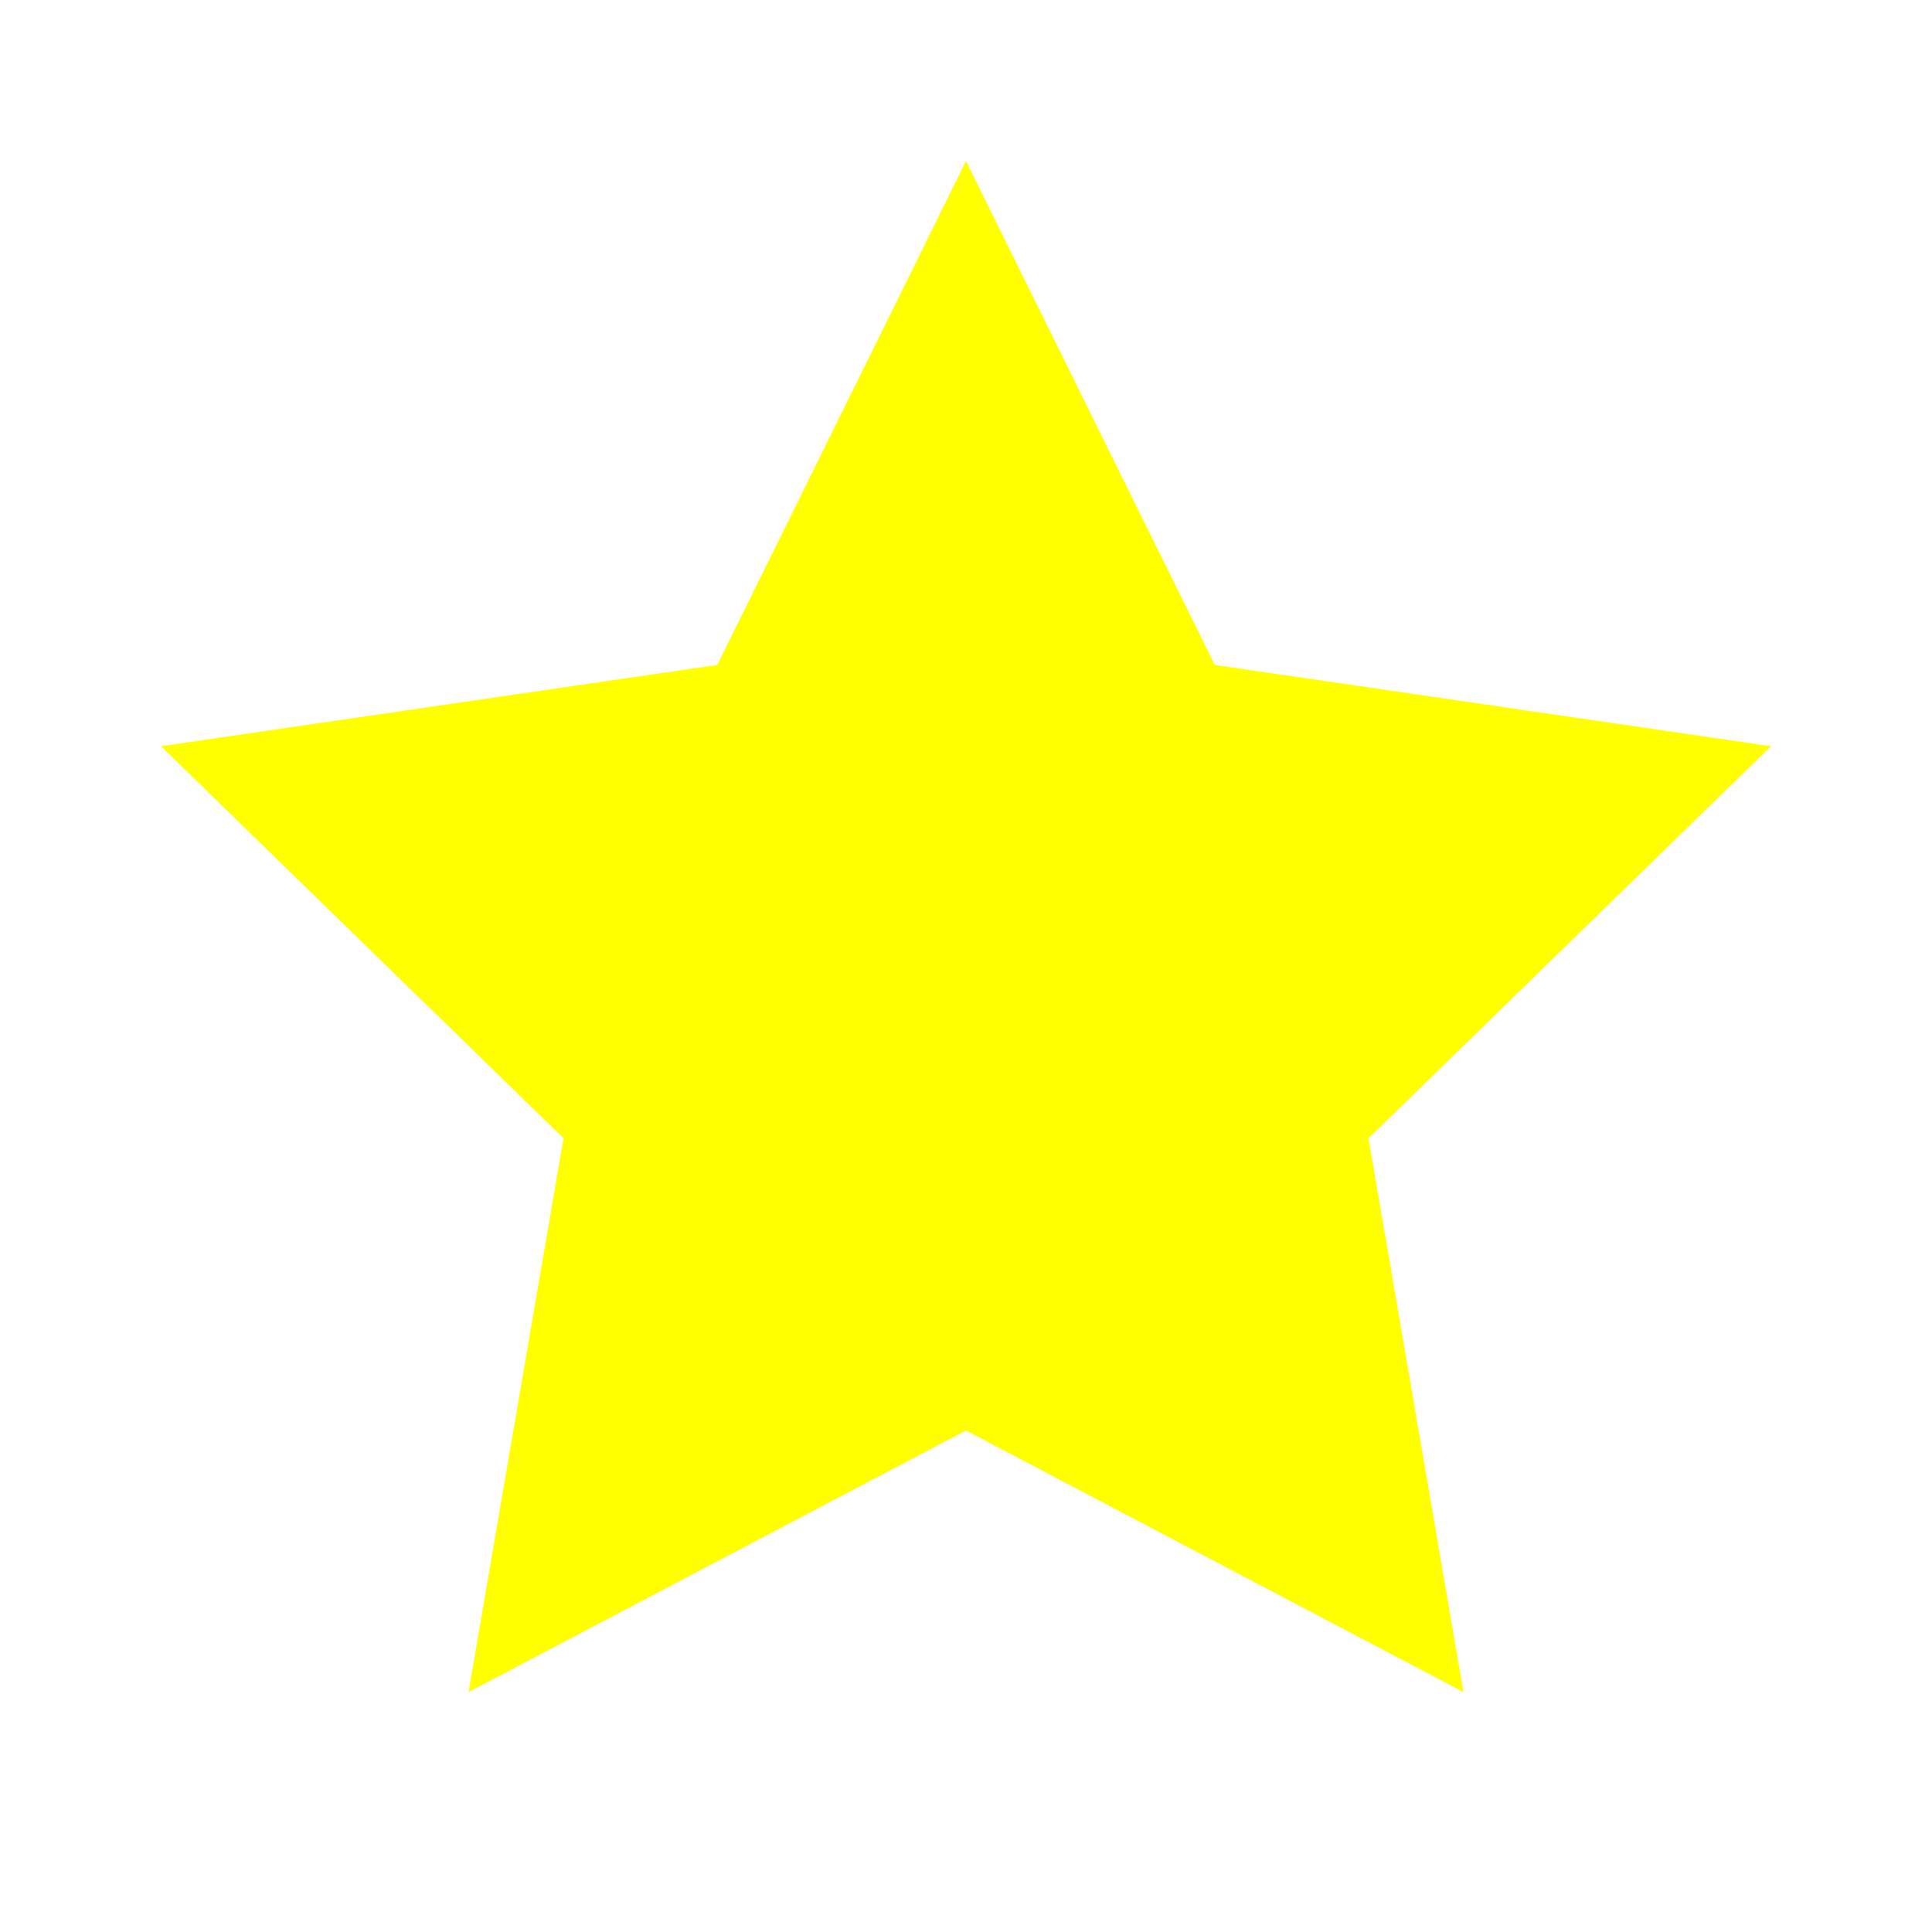
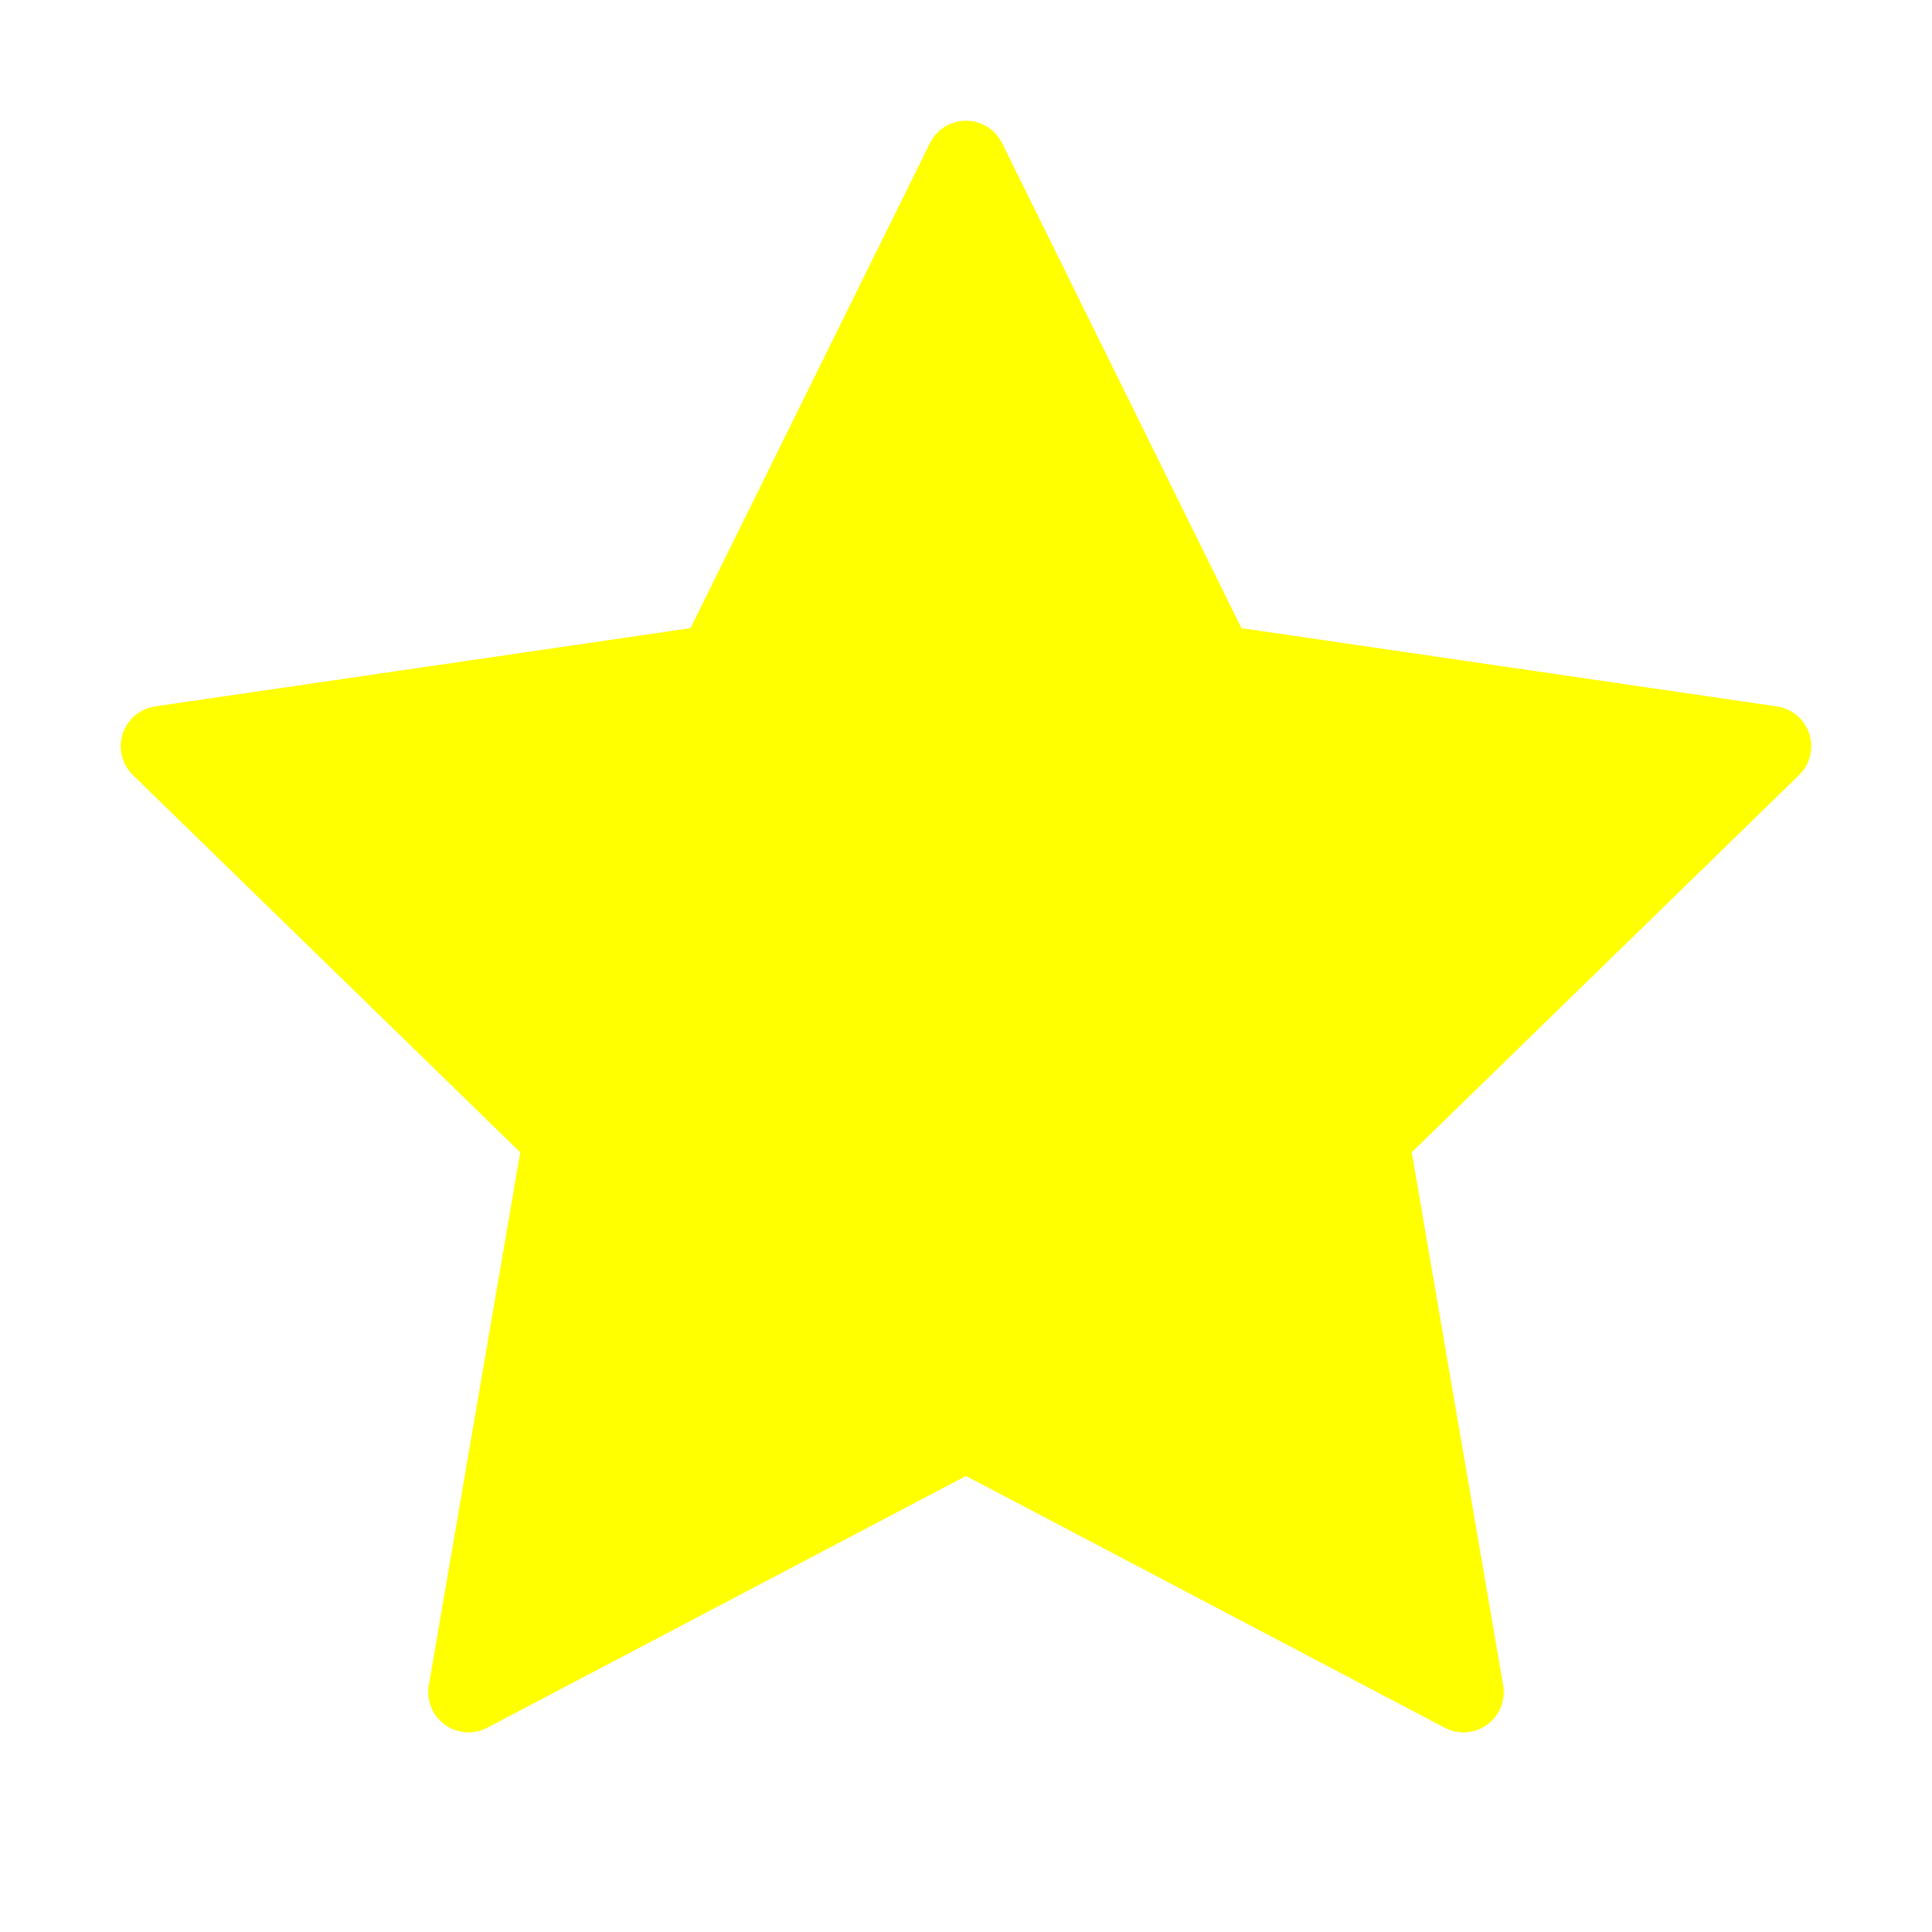
- <svg xmlns="http://www.w3.org/2000/svg" width="24" height="24" viewBox="0 0 24 24" fill="yellow" stroke="currentColor" stroke-width="0" stroke-linecap="round" stroke-linejoin="round" class="feather feather-star">
+ <svg xmlns="http://www.w3.org/2000/svg" width="24" height="24" viewBox="0 0 24 24" fill="yellow" stroke="yellow" stroke-width="1" stroke-linecap="round" stroke-linejoin="round" class="feather feather-star">
  <polygon points="12 2 15.09 8.26 22 9.27 17 14.14 18.18 21.02 12 17.77 5.82 21.02 7 14.14 2 9.27 8.91 8.26 12 2" />
</svg>
